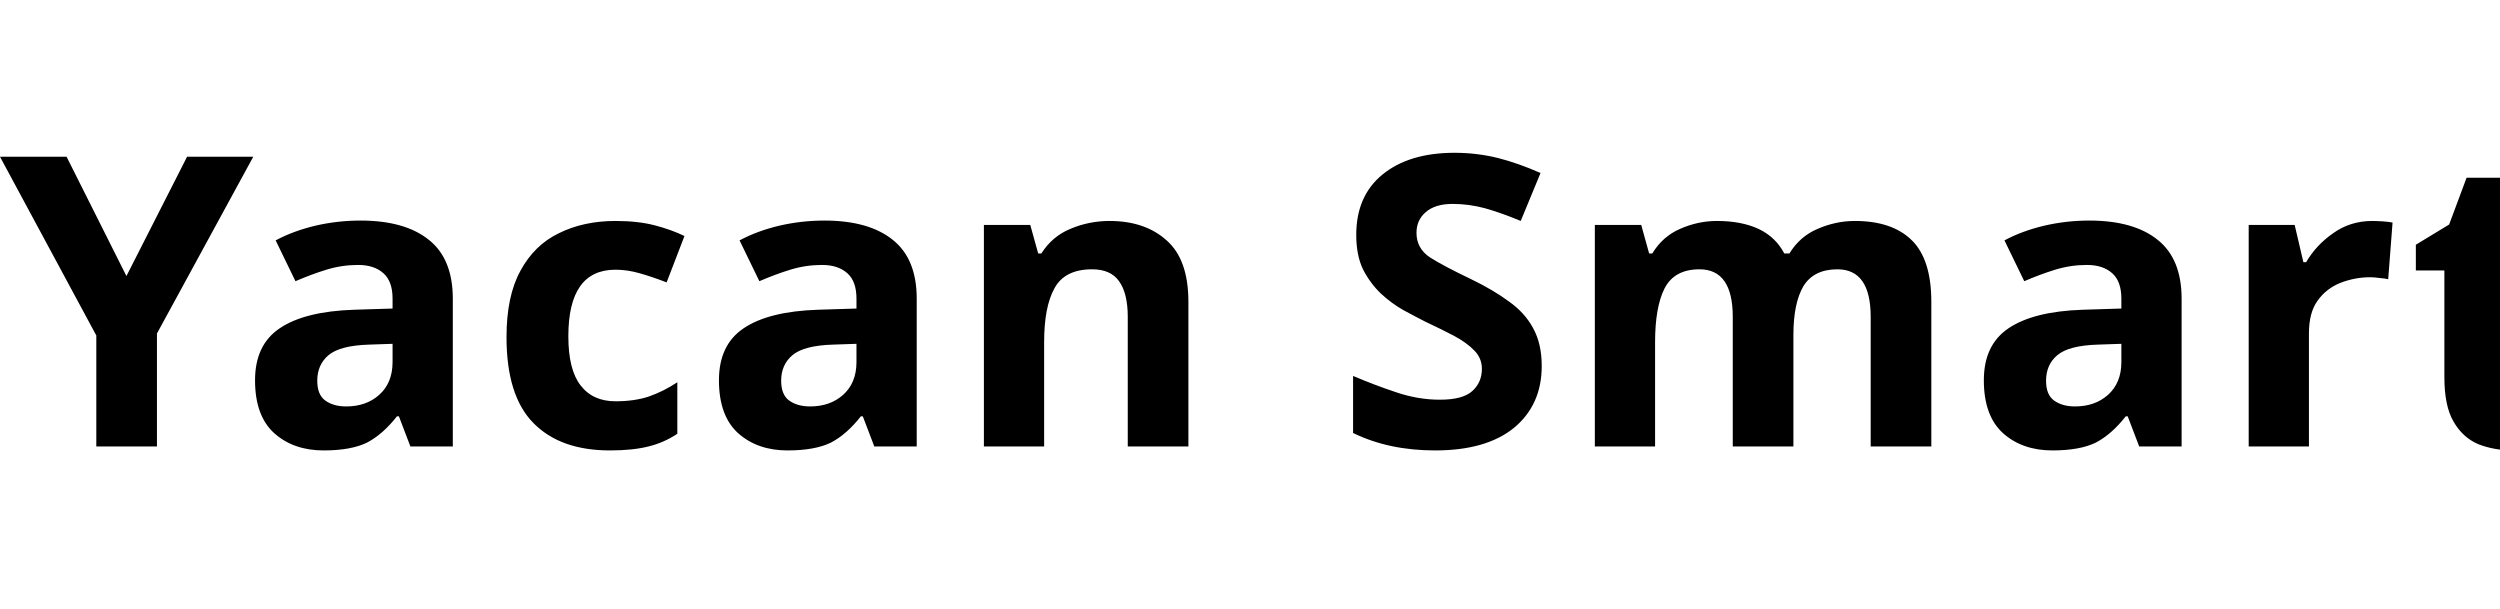
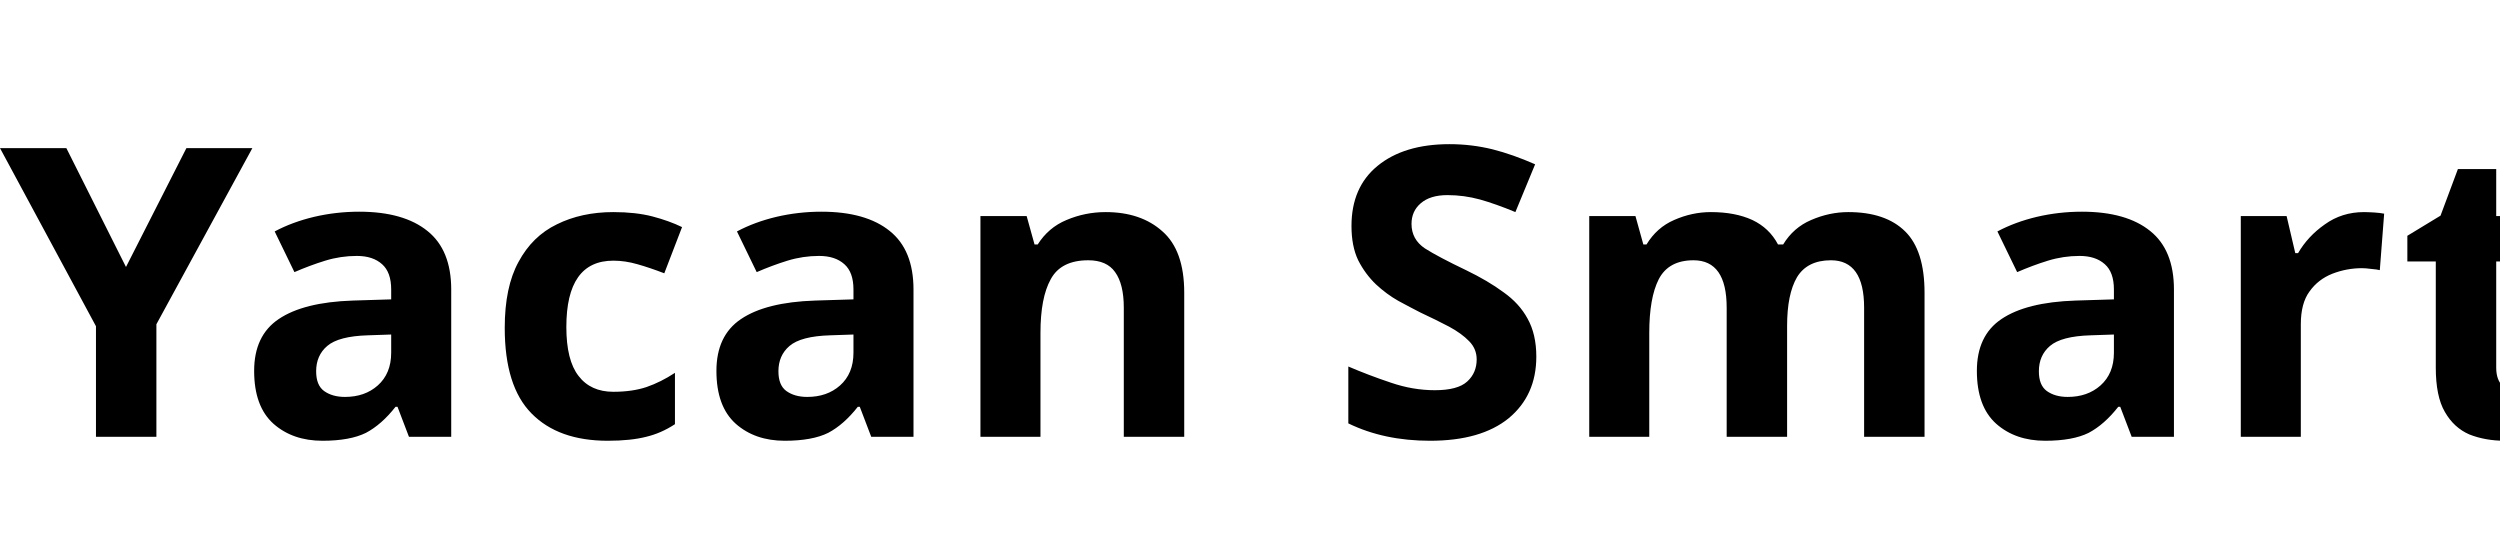
- <svg xmlns="http://www.w3.org/2000/svg" viewBox="0 0 98.56 24" role="img" aria-label="Yacan Smart" fill="currentColor">
-   <text x="0" y="17.6" font-family="Geist, ui-sans-serif, system-ui, sans-serif" font-size="16" font-weight="600" letter-spacing="0.2" textLength="98.56" lengthAdjust="spacingAndGlyphs">Yacan Smart</text>
+ <svg xmlns="http://www.w3.org/2000/svg" viewBox="0 0 111.76 24" role="img" aria-label="Yacan Smart" fill="currentColor">
+   <g transform="scale(1.129944) translate(0 -0.32)">
+     <text x="0" y="17.6" font-family="Geist, ui-sans-serif, system-ui, sans-serif" font-size="16" font-weight="600" letter-spacing="0.2" textLength="98.56" lengthAdjust="spacingAndGlyphs">Yacan Smart</text>
+   </g>
</svg>
